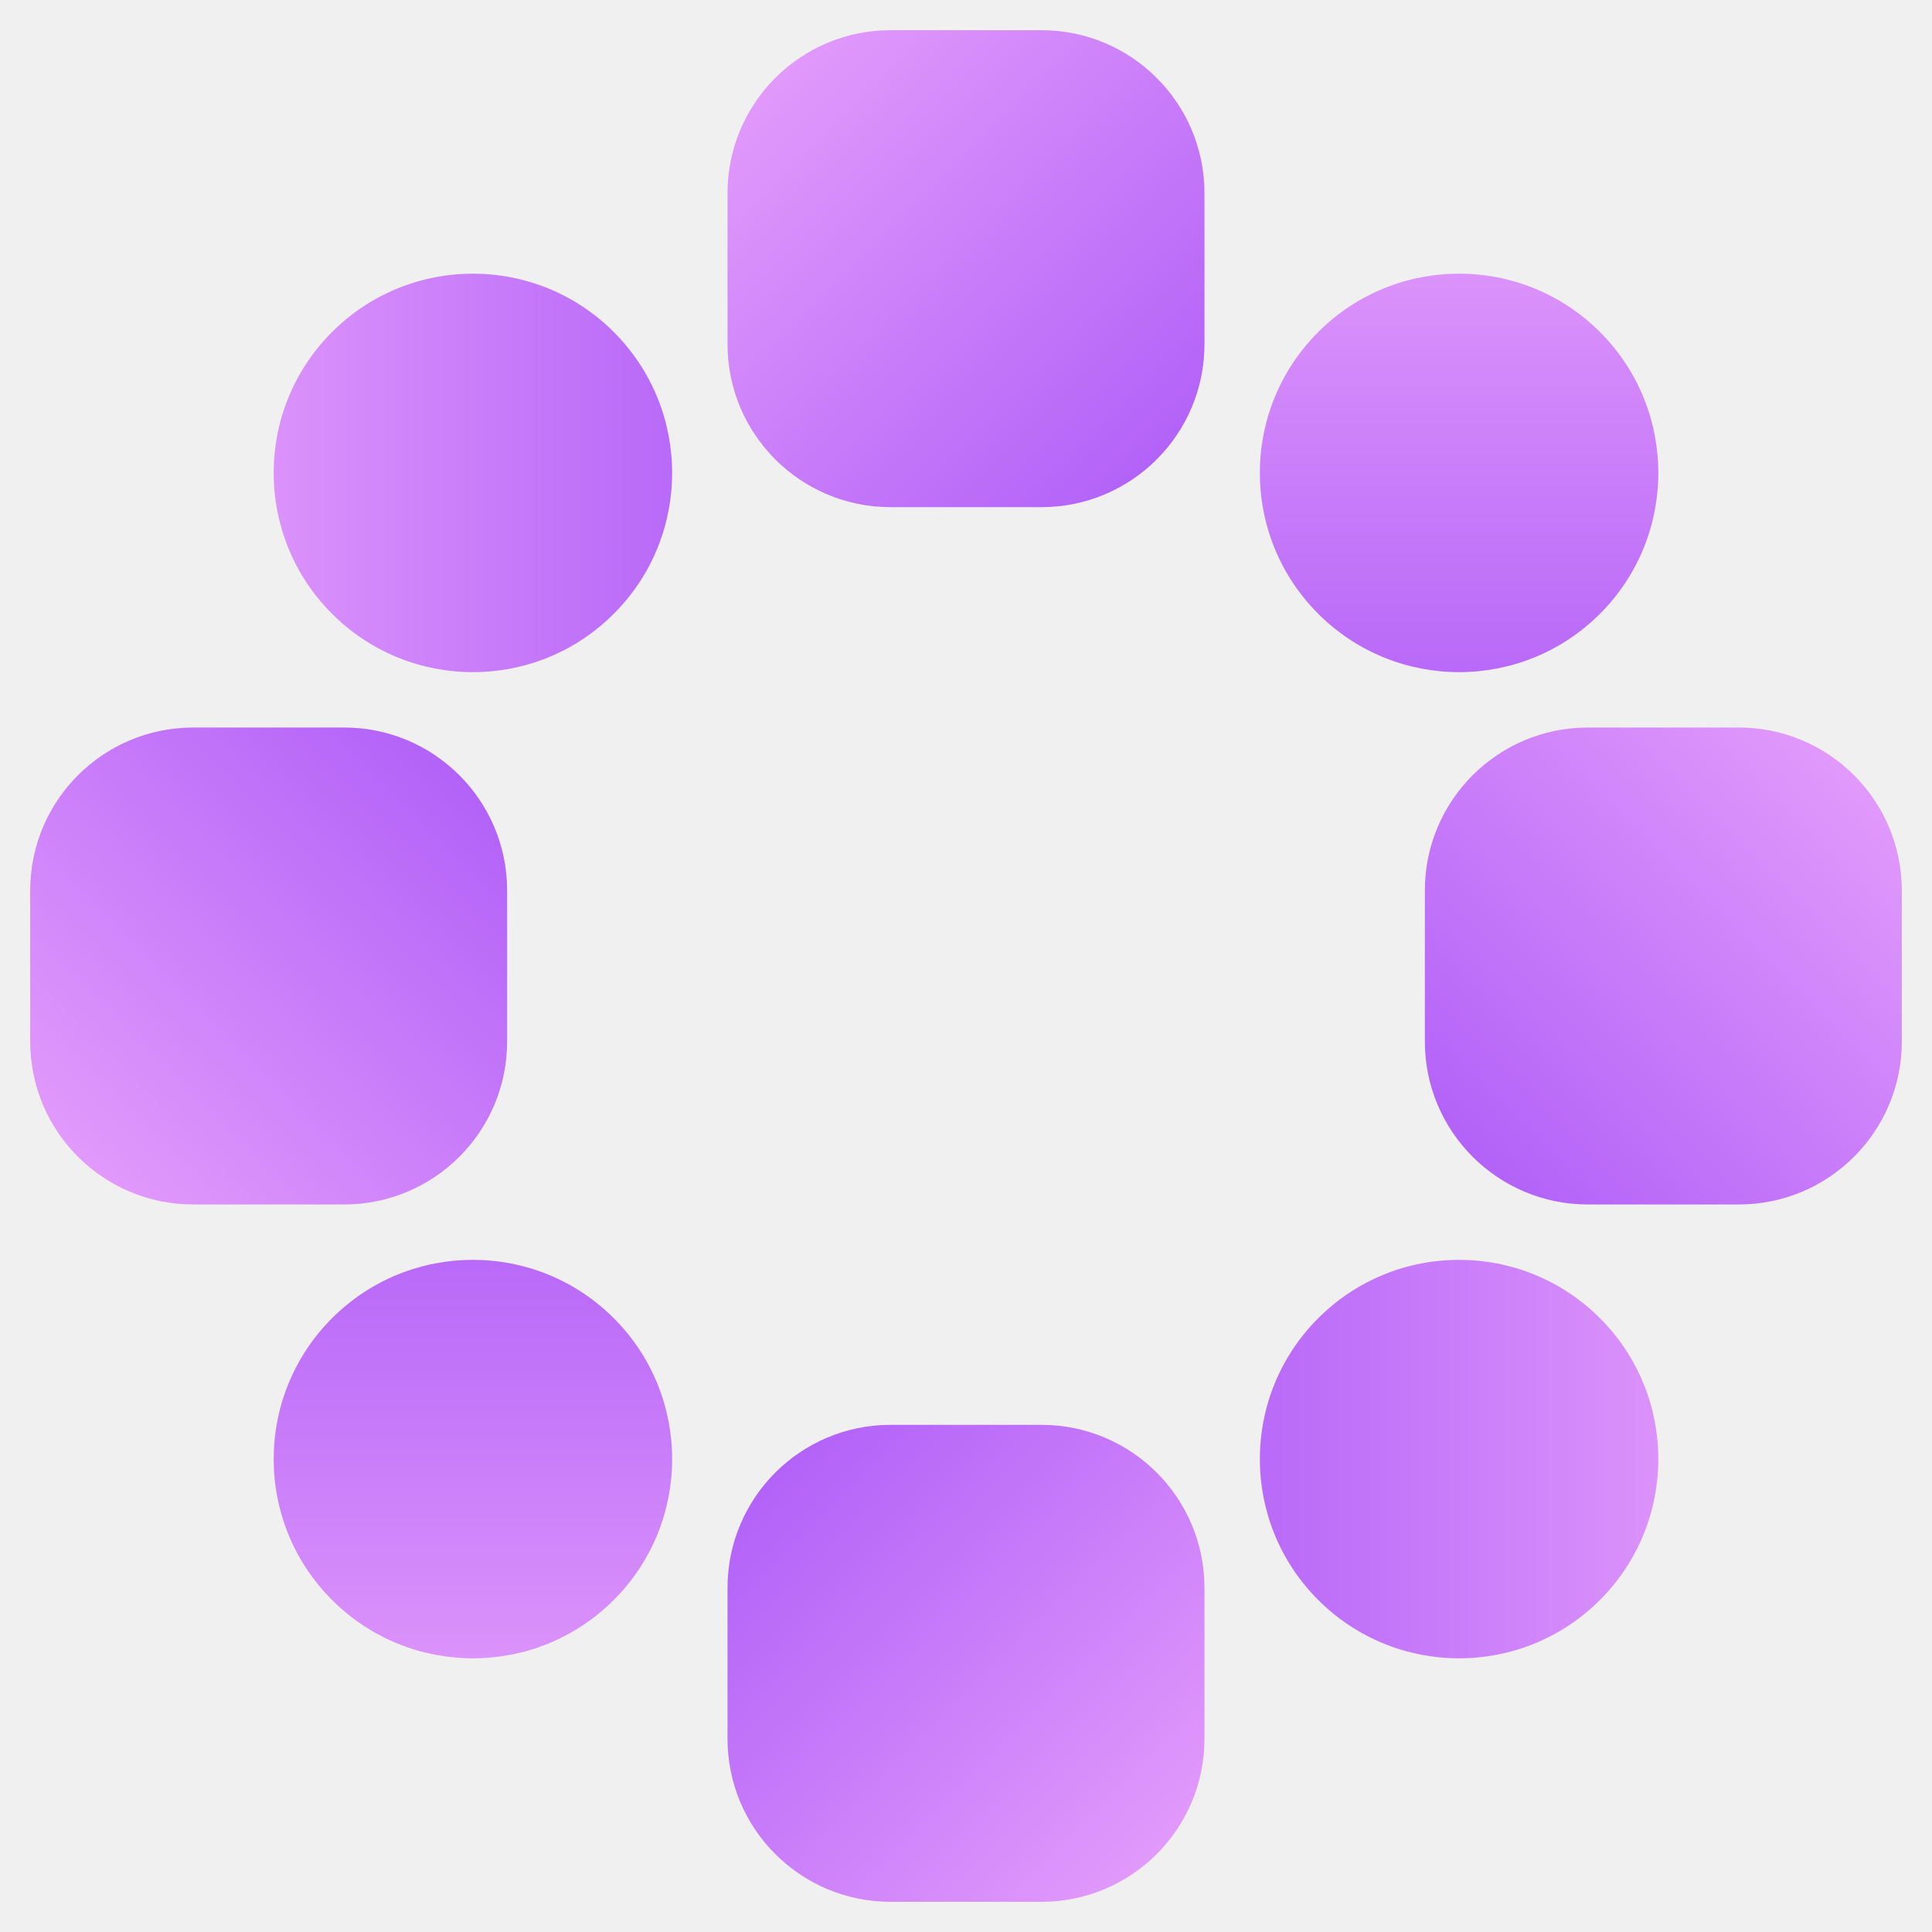
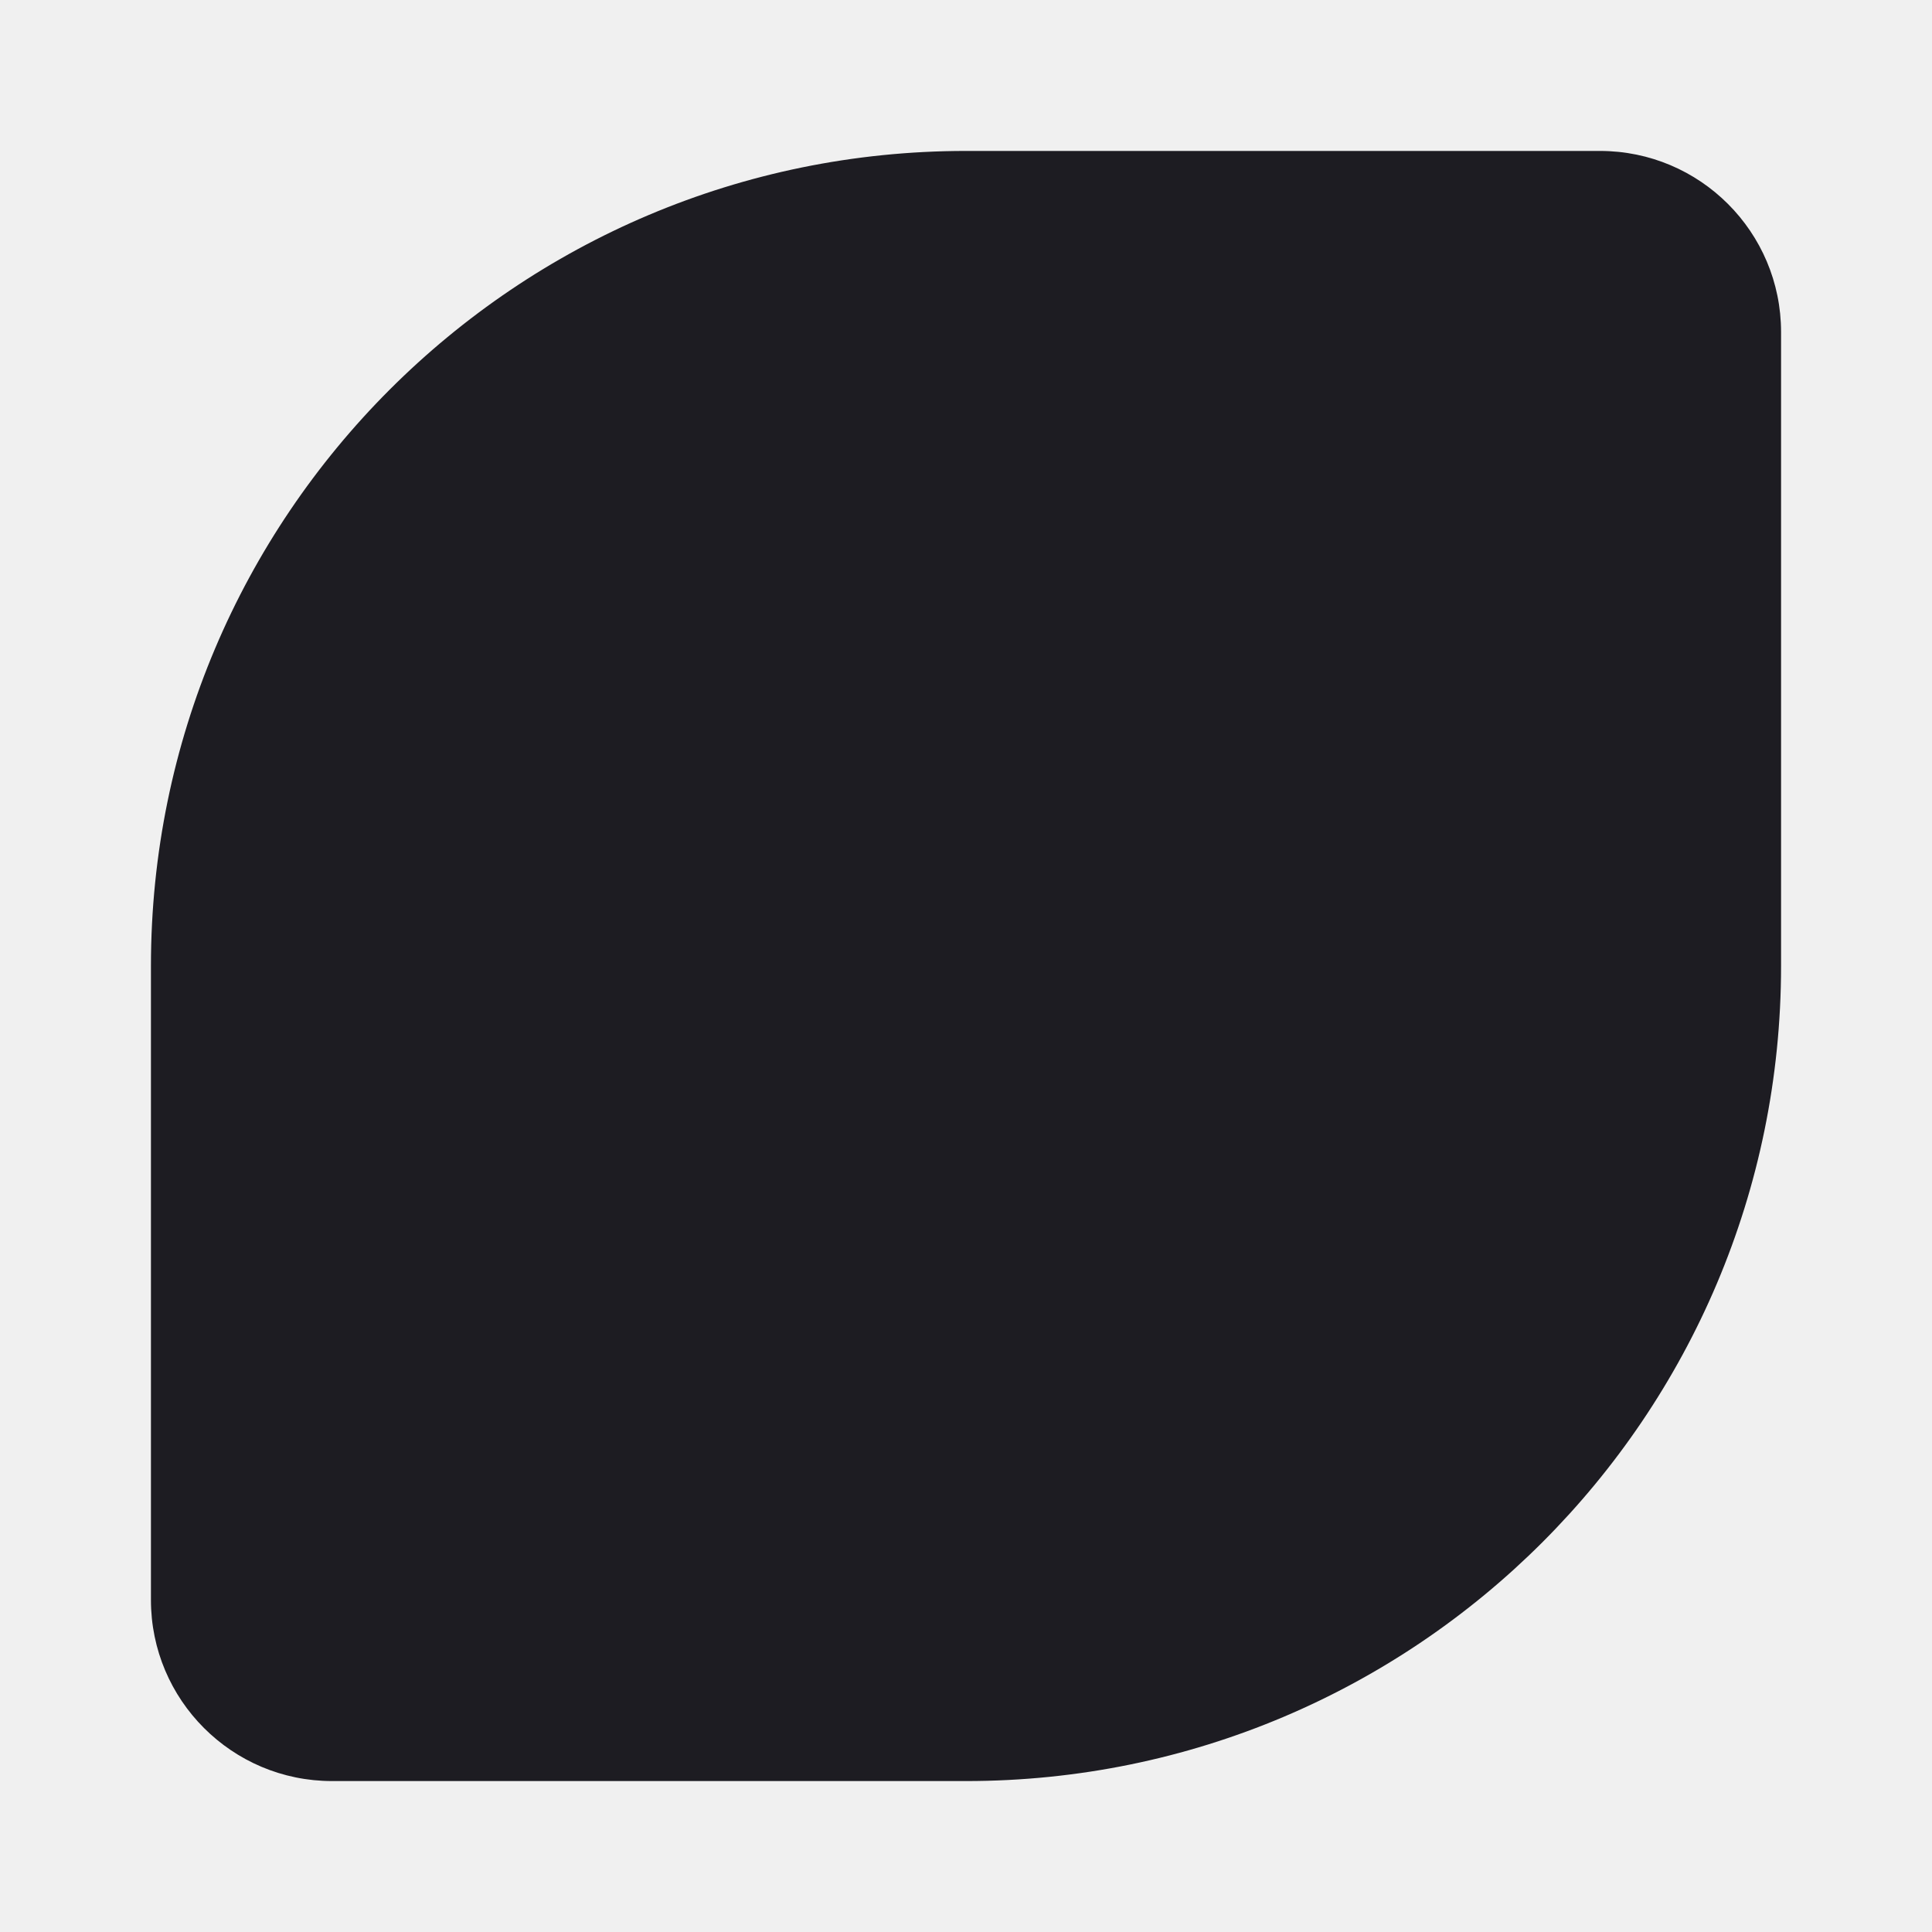
- <svg xmlns="http://www.w3.org/2000/svg" viewBox="0 0 32 32" fill="none">
-   <defs>
-     <linearGradient id="superclerk" gradientUnits="userSpaceOnUse" x1="5" y1="5" x2="27" y2="27">
-       <stop offset="0" stop-color="#f0abfc" />
-       <stop offset="0.45" stop-color="#a855f7" />
-       <stop offset="1" stop-color="#4f46e5" />
-     </linearGradient>
-   </defs>
-   <g fill="url(#superclerk)">
-     <rect x="12.05" y="0.5" width="7.9" height="7.9" rx="2.7" />
-     <rect x="12.05" y="0.5" width="7.9" height="7.9" rx="2.7" transform="rotate(90 16 16)" />
-     <rect x="12.05" y="0.5" width="7.9" height="7.9" rx="2.7" transform="rotate(180 16 16)" />
-     <rect x="12.05" y="0.5" width="7.9" height="7.9" rx="2.7" transform="rotate(270 16 16)" />
-     <circle cx="16" cy="4.45" r="3.3" transform="rotate(45 16 16)" />
-     <circle cx="16" cy="4.45" r="3.3" transform="rotate(135 16 16)" />
-     <circle cx="16" cy="4.45" r="3.3" transform="rotate(225 16 16)" />
-     <circle cx="16" cy="4.45" r="3.3" transform="rotate(315 16 16)" />
-   </g>
+ <svg xmlns="http://www.w3.org/2000/svg" viewBox="0 0 32 32">
+   <style>
+     path { fill: #1d1c22 }
+     @media (prefers-color-scheme: dark) { path { fill: #fff } }
+   </style>
+   <path d="M16 2.5H26.5a3 3 0 0 1 3 3V16A13.5 13.5 0 0 1 16 29.5H5.5a3 3 0 0 1-3-3V16A13.5 13.5 0 0 1 16 2.5Z" />
</svg>
